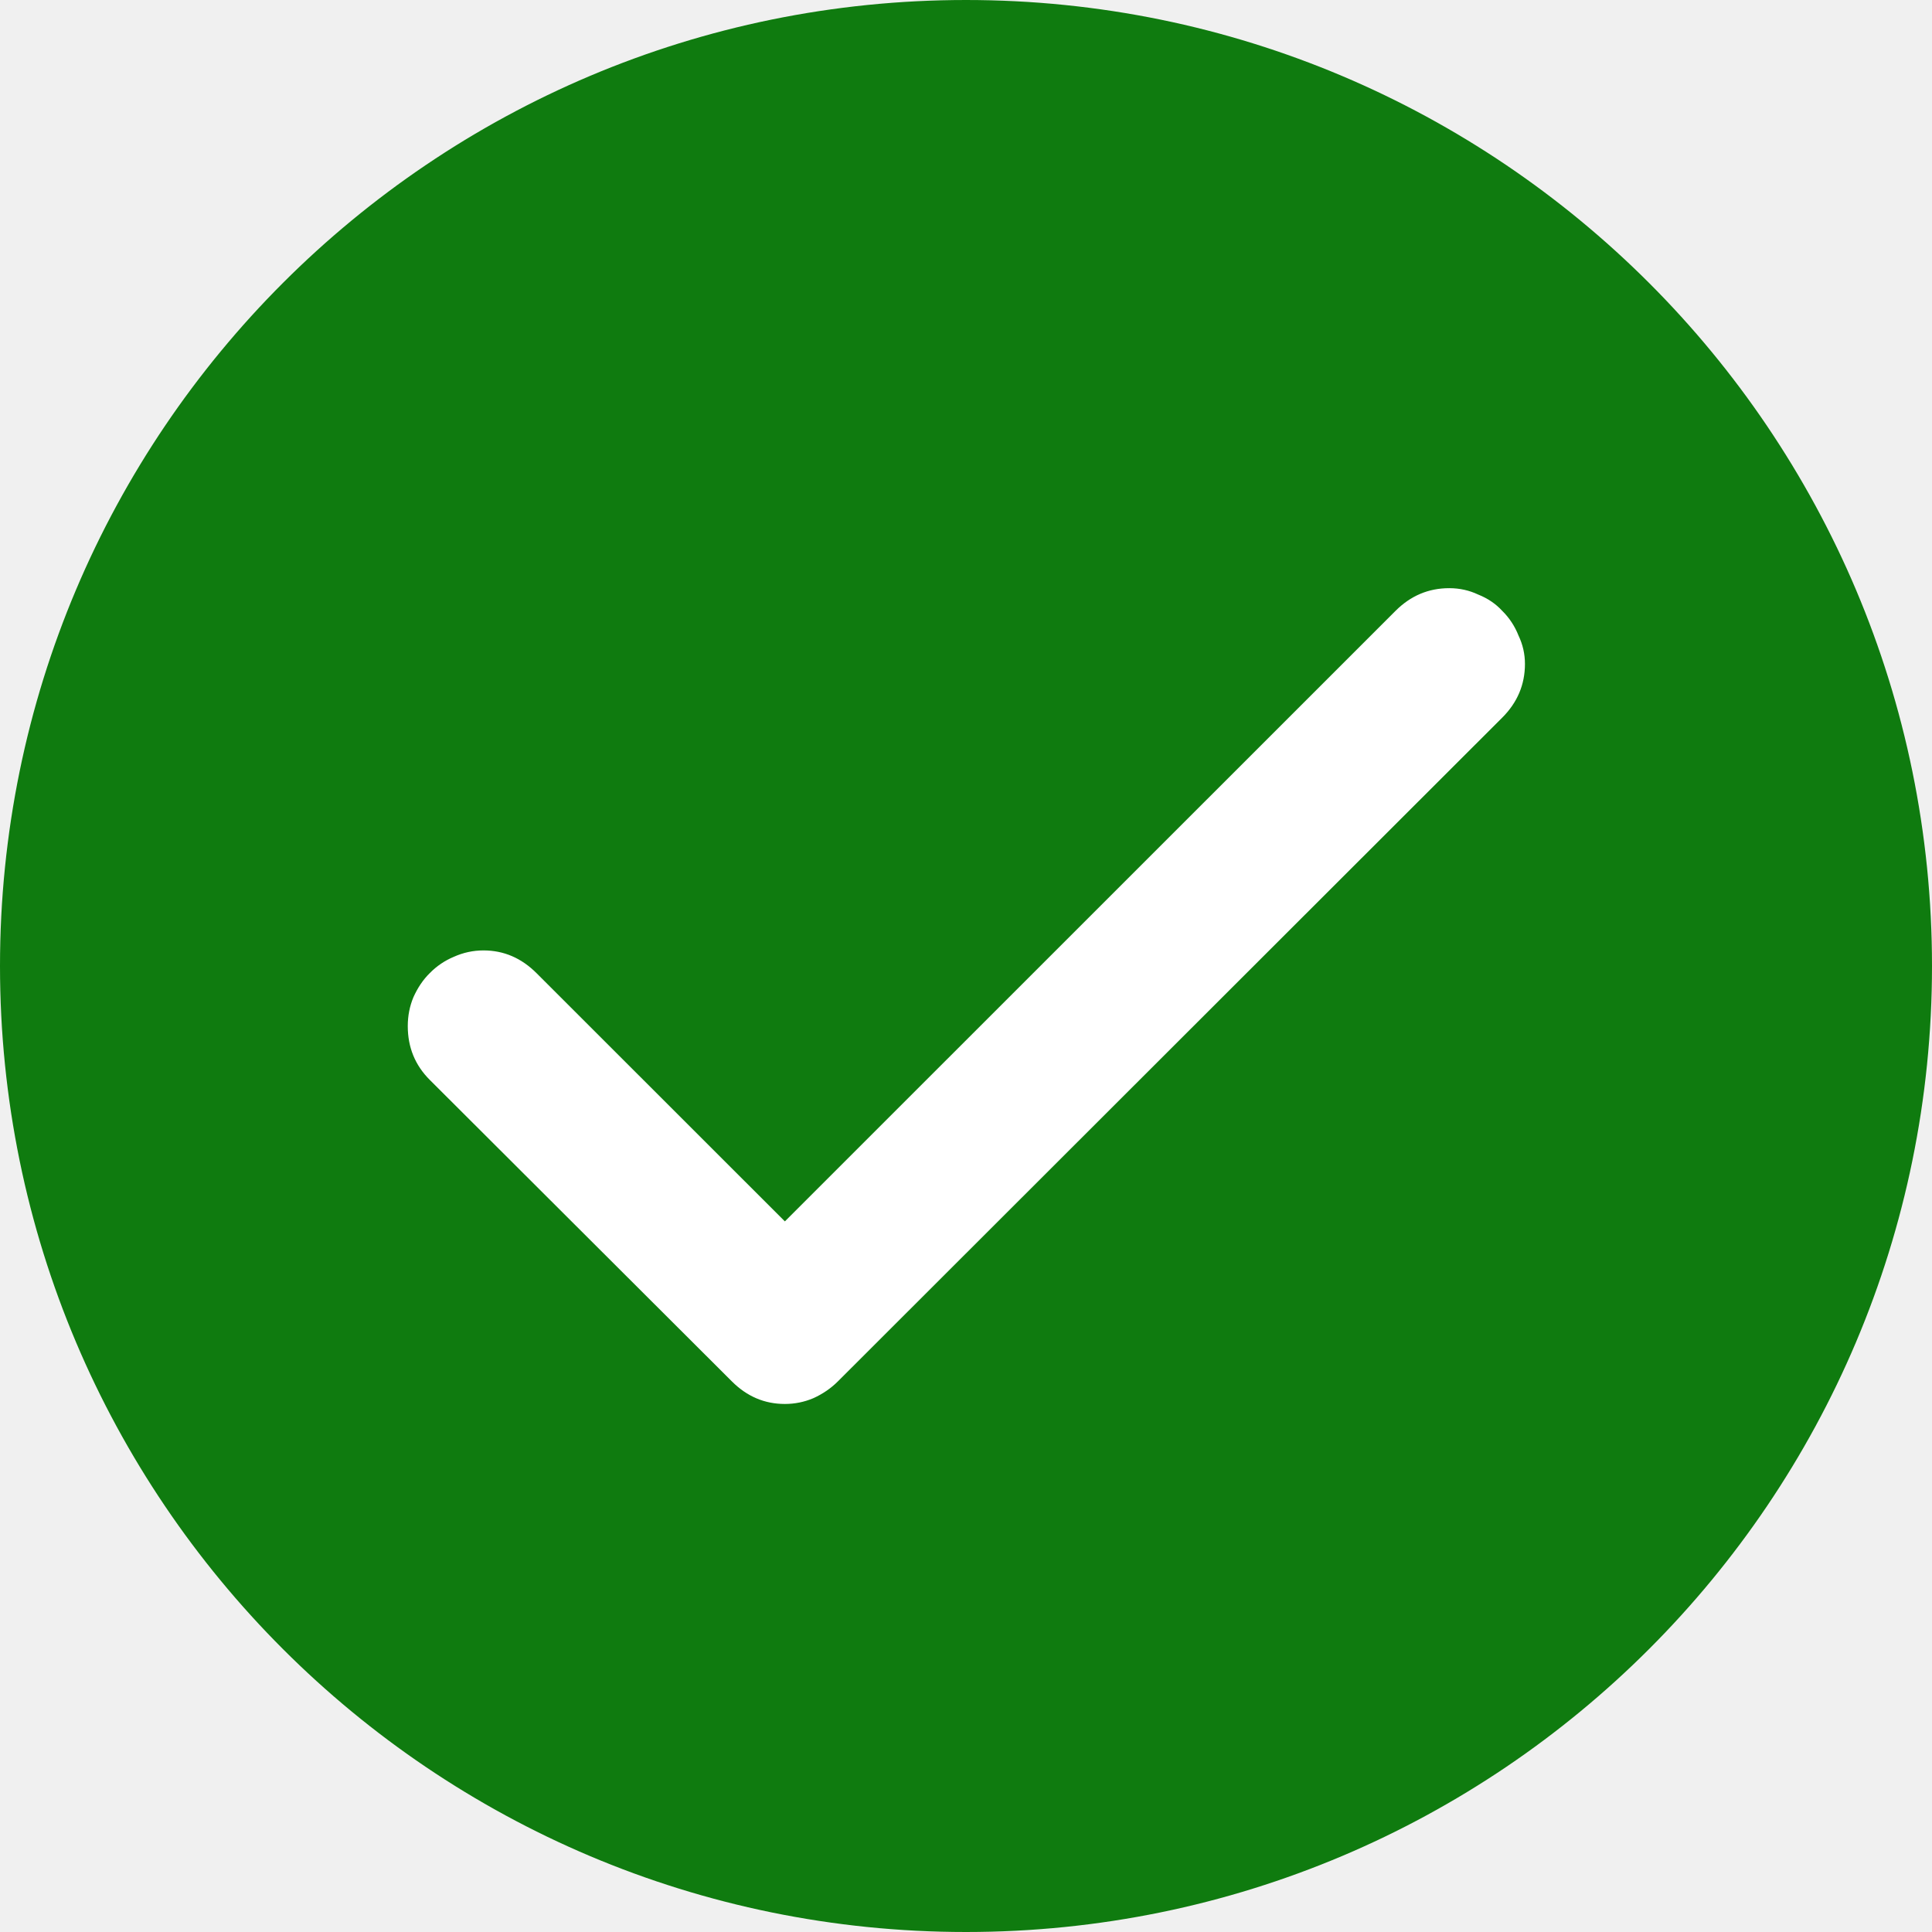
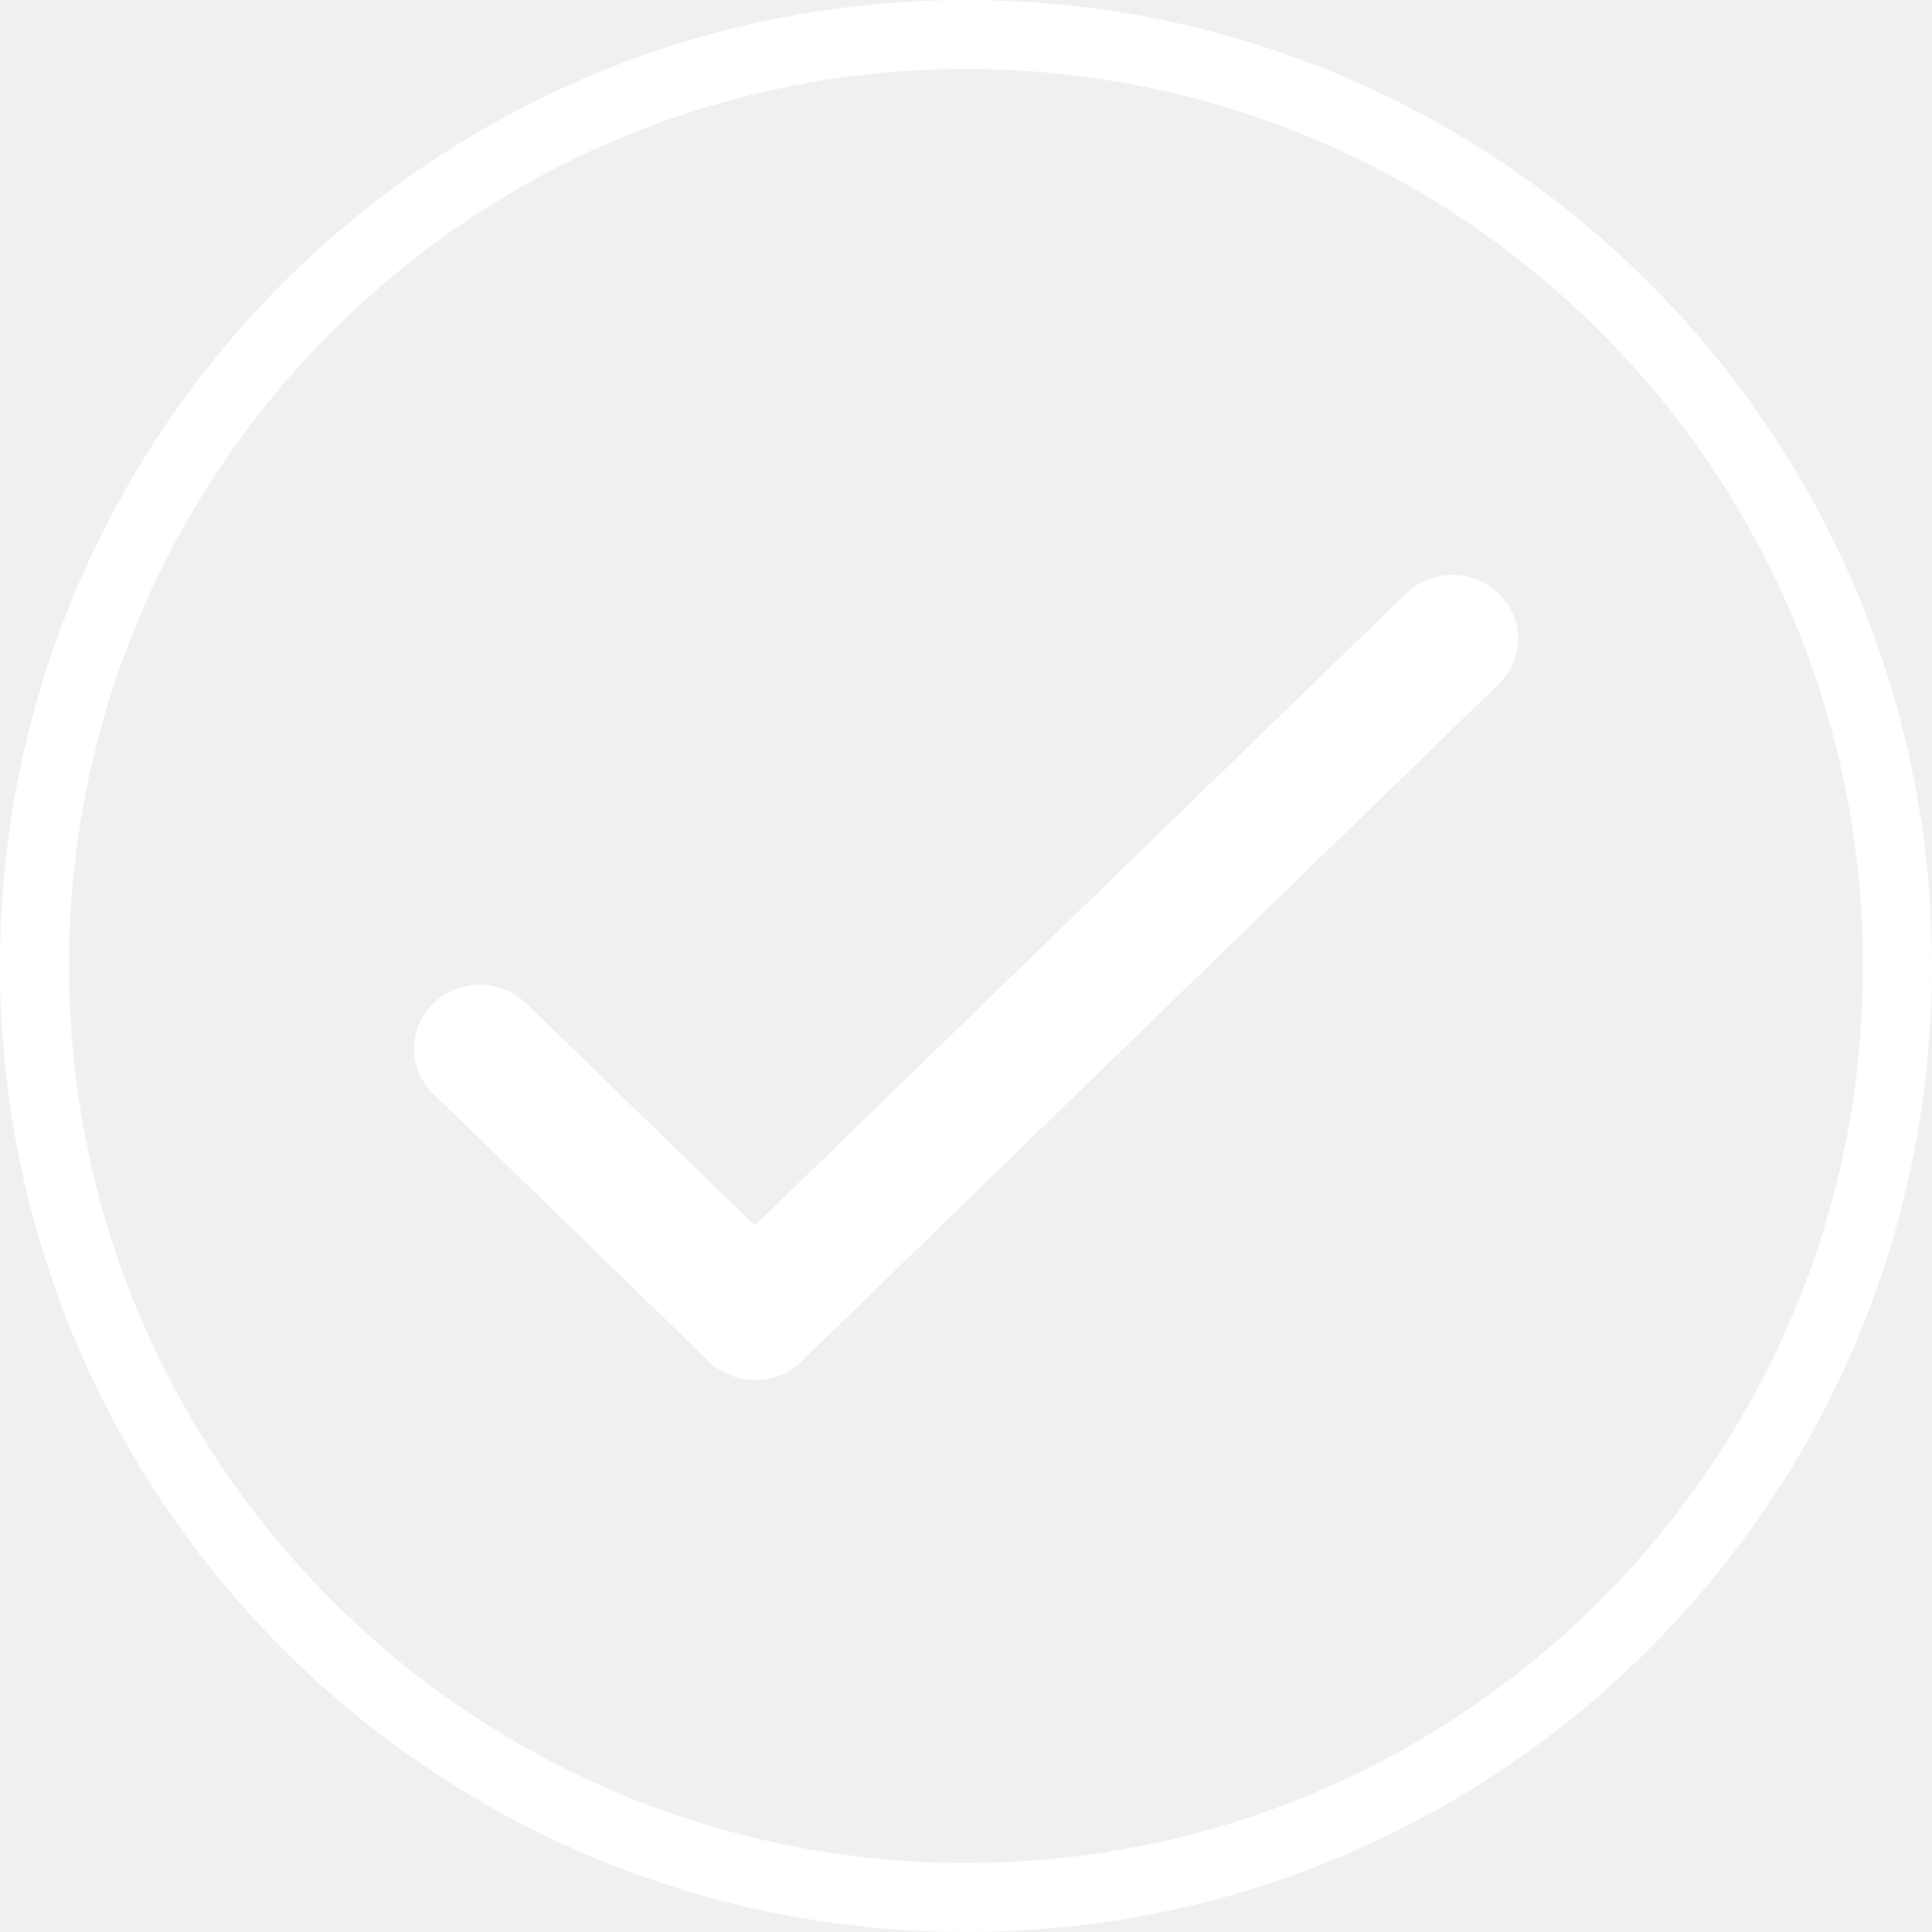
- <svg xmlns="http://www.w3.org/2000/svg" width="16" height="16" viewBox="0 0 16 16" fill="none">
-   <rect x="0.5" y="0.5" width="15" height="15" rx="7.5" fill="#0F7B0F" stroke="#0F7B0F" />
-   <path d="M3.377 8.498C3.377 8.412 3.393 8.332 3.424 8.258C3.459 8.18 3.504 8.113 3.559 8.059C3.617 8 3.684 7.955 3.758 7.924C3.836 7.889 3.918 7.871 4.004 7.871C4.172 7.871 4.318 7.934 4.443 8.059L6.5 10.115L11.557 5.059C11.682 4.934 11.83 4.871 12.002 4.871C12.088 4.871 12.168 4.889 12.242 4.924C12.32 4.955 12.387 5 12.441 5.059C12.5 5.117 12.545 5.186 12.576 5.264C12.611 5.338 12.629 5.416 12.629 5.498C12.629 5.67 12.566 5.818 12.441 5.943L6.939 11.44C6.881 11.498 6.812 11.545 6.734 11.58C6.66 11.611 6.582 11.627 6.5 11.627C6.332 11.627 6.186 11.565 6.061 11.44L3.559 8.943C3.438 8.822 3.377 8.674 3.377 8.498Z" fill="white" />
+ <svg xmlns="http://www.w3.org/2000/svg" width="84" height="84" viewBox="0 0 84 84" fill="none">
+   <path d="M32.818 53.285L22.877 43.627C21.76 42.542 19.955 42.542 18.838 43.627C17.721 44.713 17.721 46.466 18.838 47.552L30.813 59.186C31.93 60.271 33.735 60.271 34.852 59.186L65.162 29.739C66.279 28.653 66.279 26.9 65.162 25.814C64.045 24.729 62.24 24.729 61.123 25.814L32.818 53.285Z" fill="white" />
+   <circle cx="42" cy="42" r="40.5" stroke="white" stroke-width="3" />
</svg>
